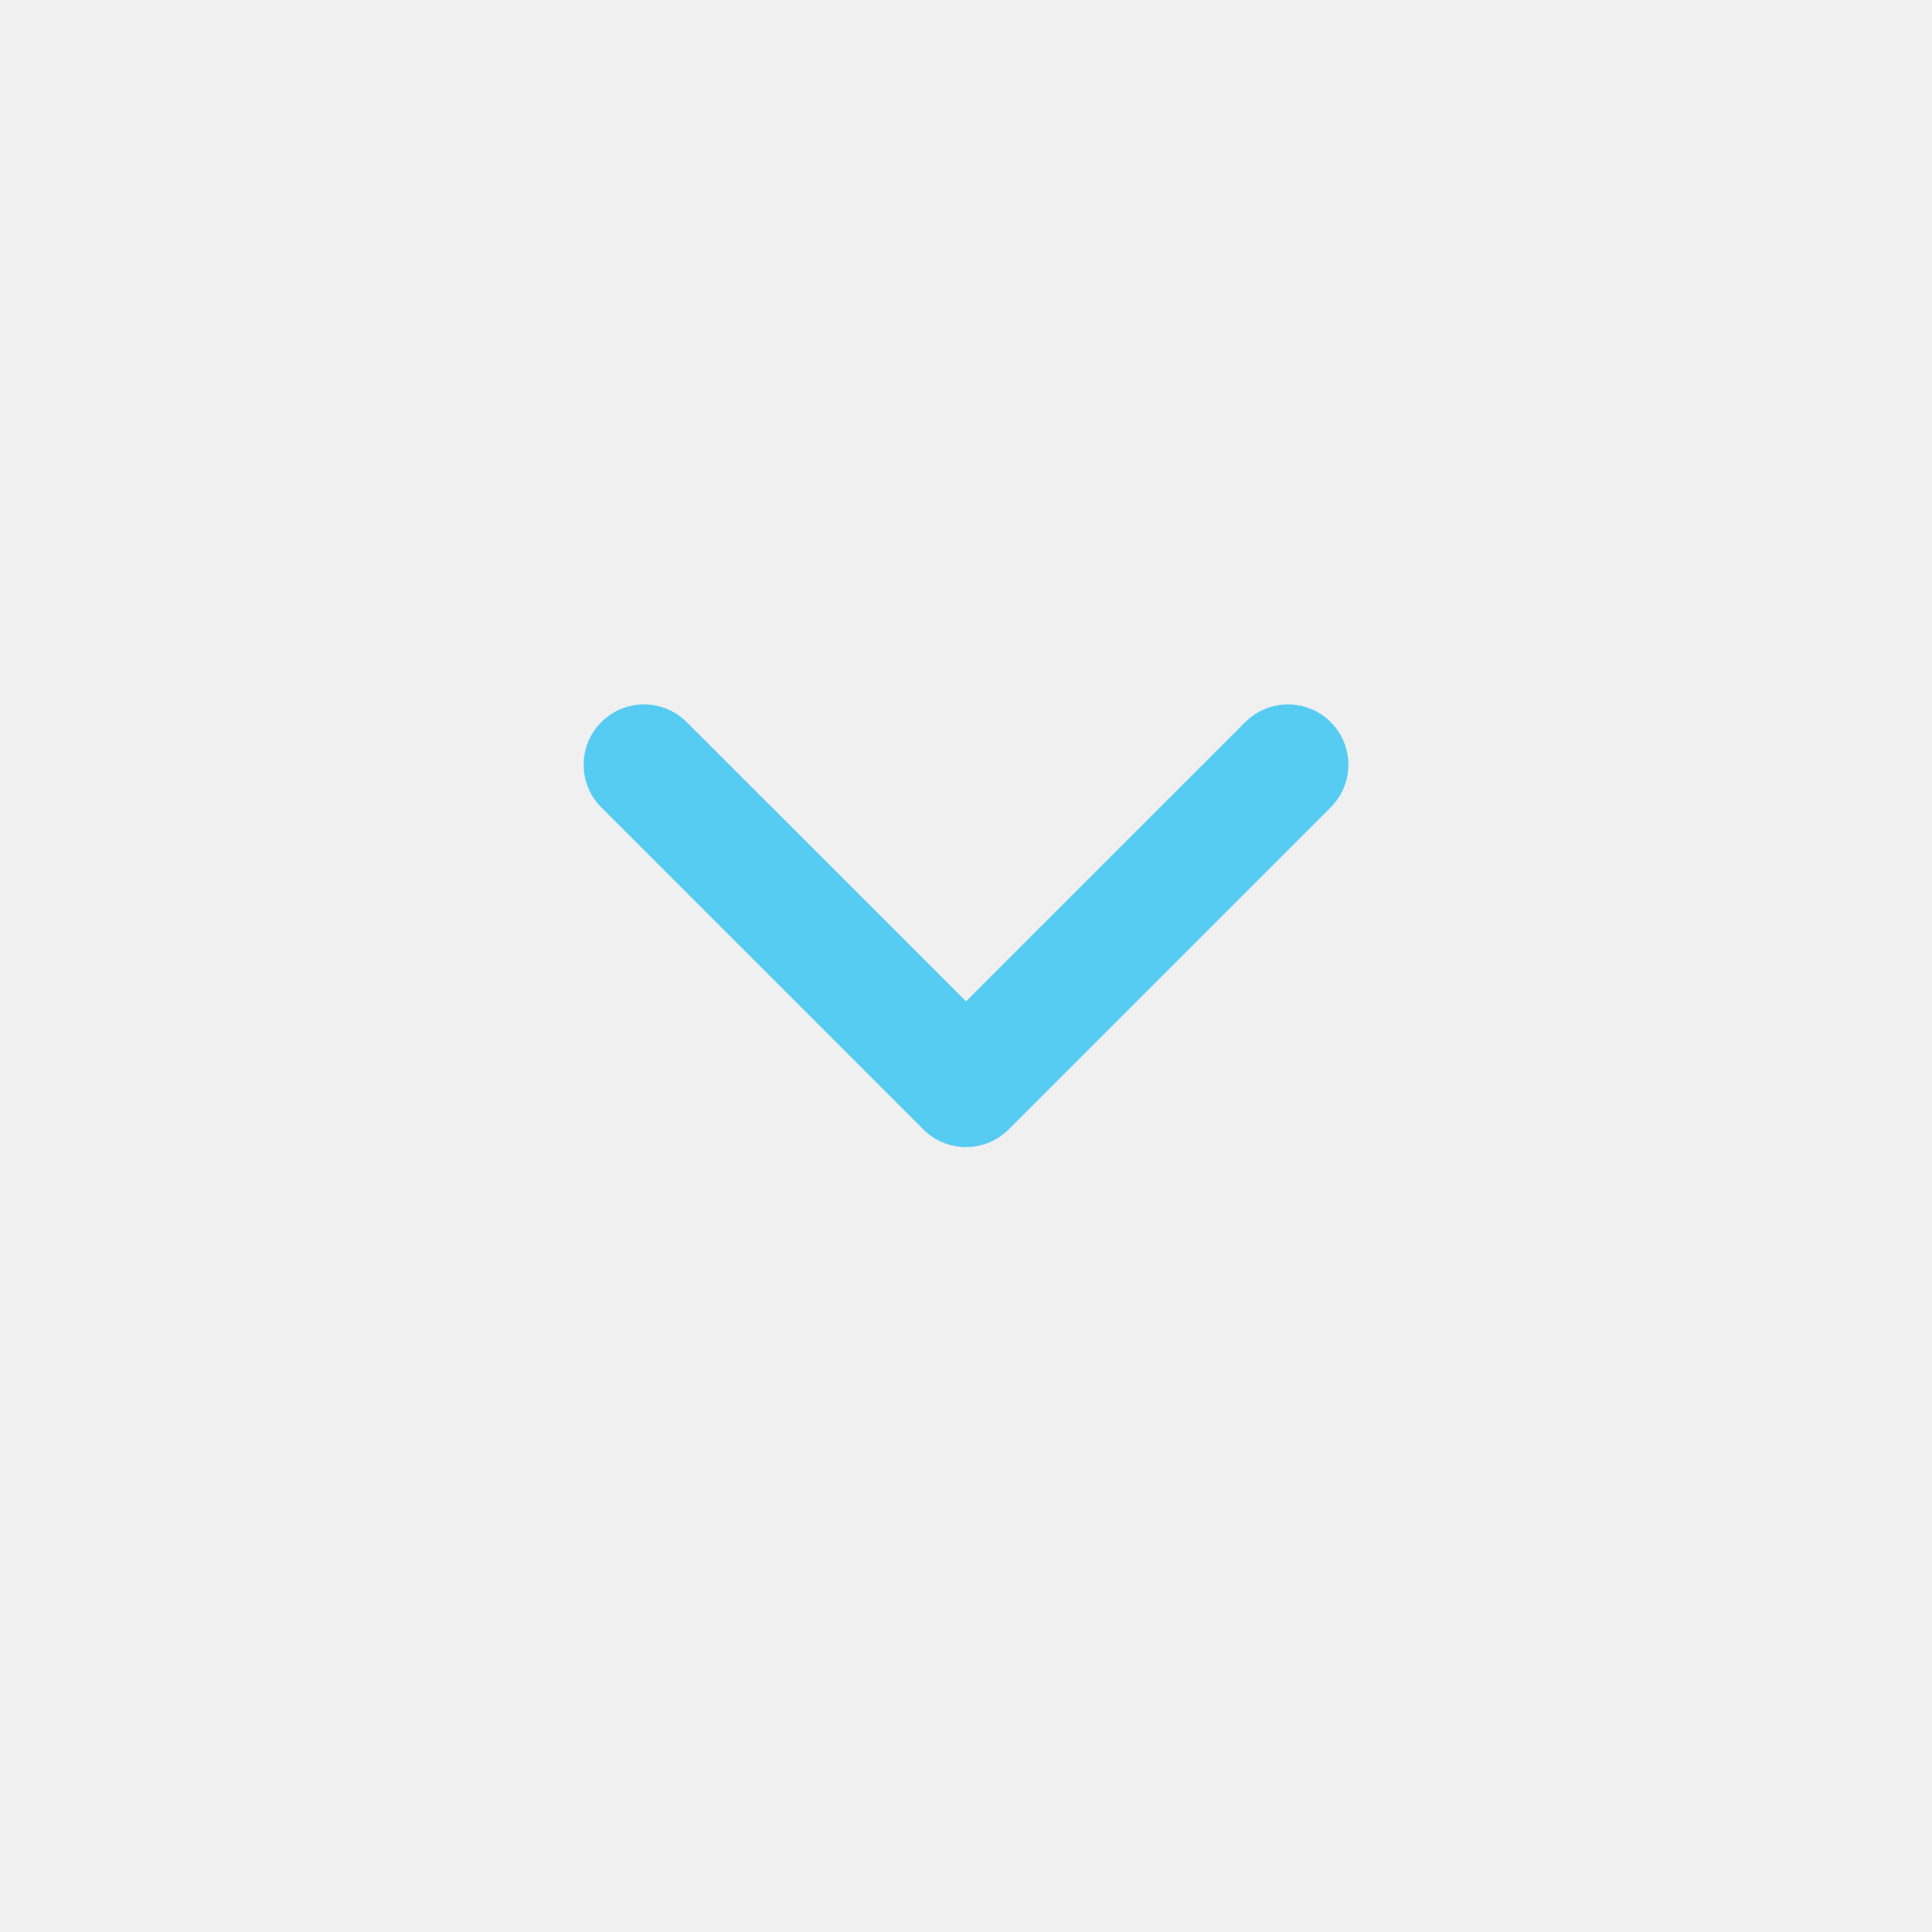
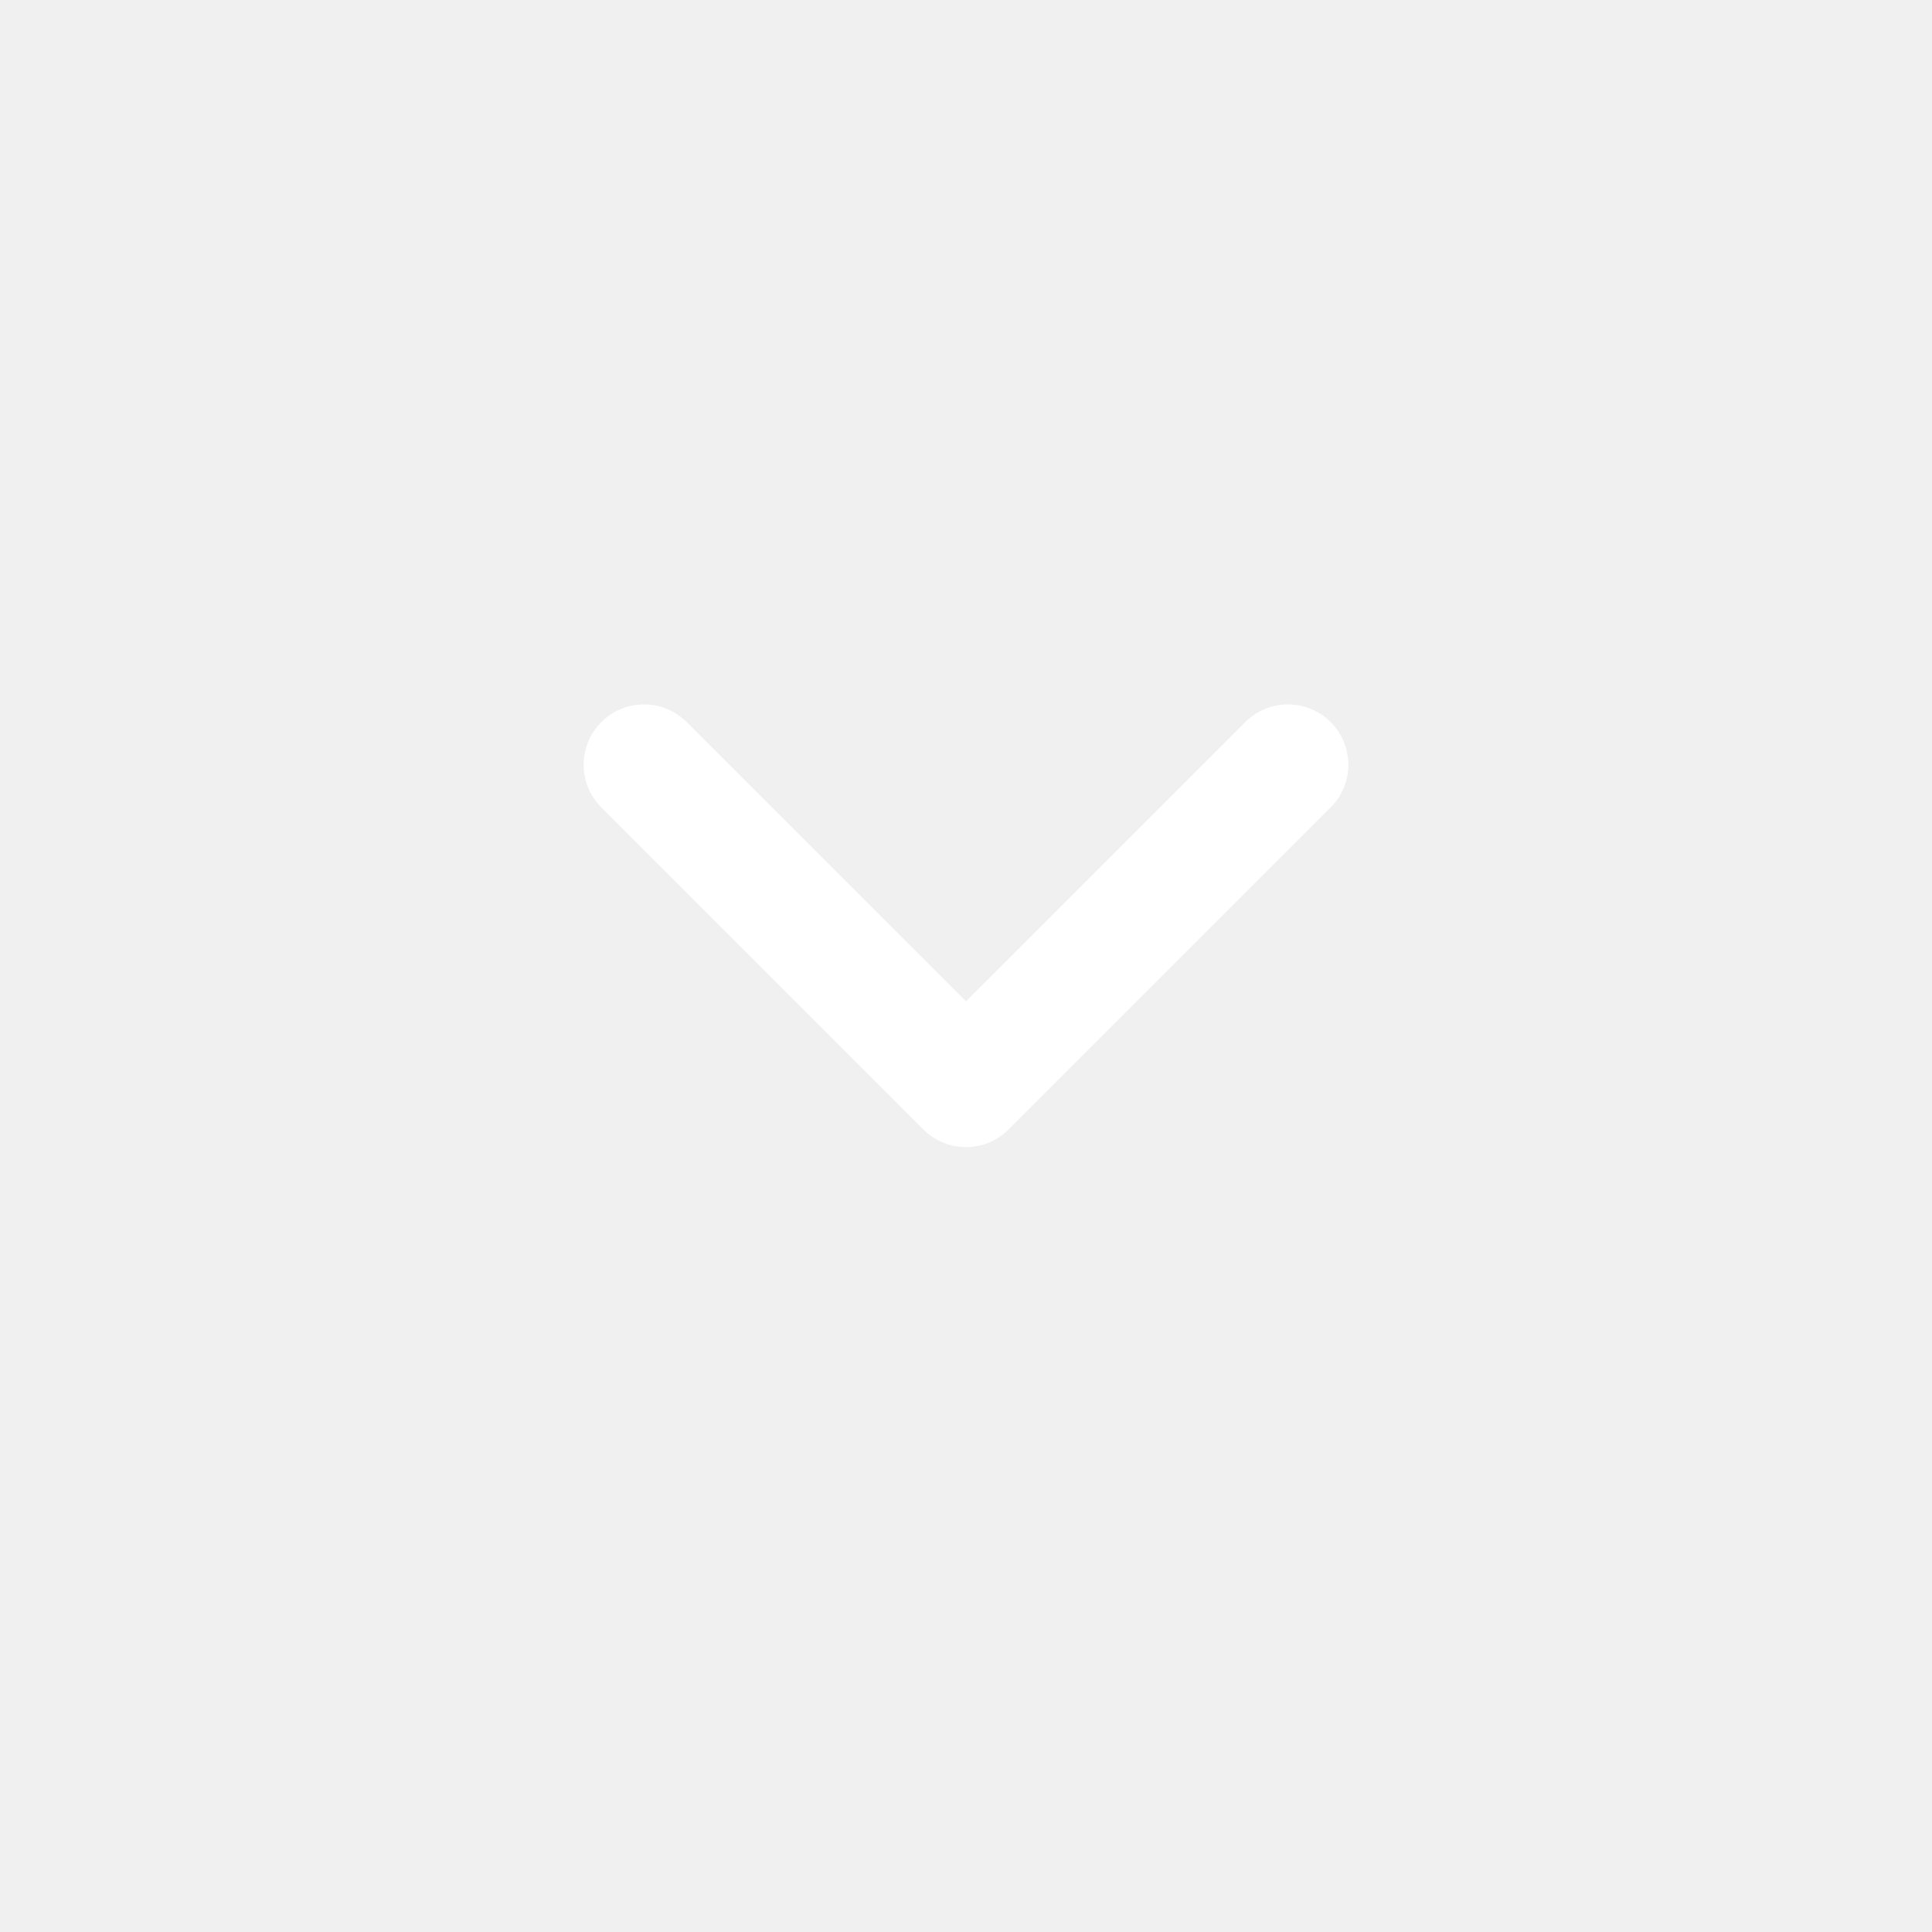
<svg xmlns="http://www.w3.org/2000/svg" width="24" height="24" viewBox="0 0 24 24" fill="none">
-   <path fill-rule="evenodd" clip-rule="evenodd" d="M16.53 8.97C16.823 9.263 16.823 9.737 16.53 10.03L12.53 14.03C12.237 14.323 11.763 14.323 11.47 14.03L7.47 10.03C7.177 9.737 7.177 9.263 7.47 8.97C7.763 8.677 8.237 8.677 8.53 8.97L12 12.439L15.47 8.97C15.763 8.677 16.237 8.677 16.53 8.97Z" fill="#56CCF2" />
+   <path fill-rule="evenodd" clip-rule="evenodd" d="M16.53 8.97C16.823 9.263 16.823 9.737 16.53 10.03L12.53 14.03C12.237 14.323 11.763 14.323 11.47 14.03L7.47 10.03C7.177 9.737 7.177 9.263 7.47 8.97C7.763 8.677 8.237 8.677 8.53 8.97L12 12.439L15.47 8.97C15.763 8.677 16.237 8.677 16.53 8.97Z" fill="white" />
</svg>
